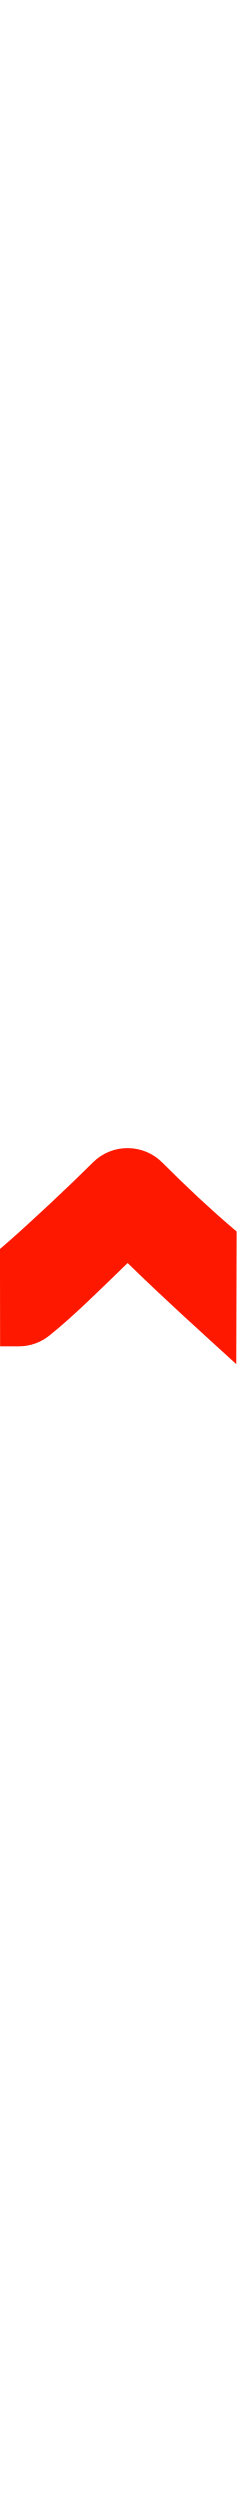
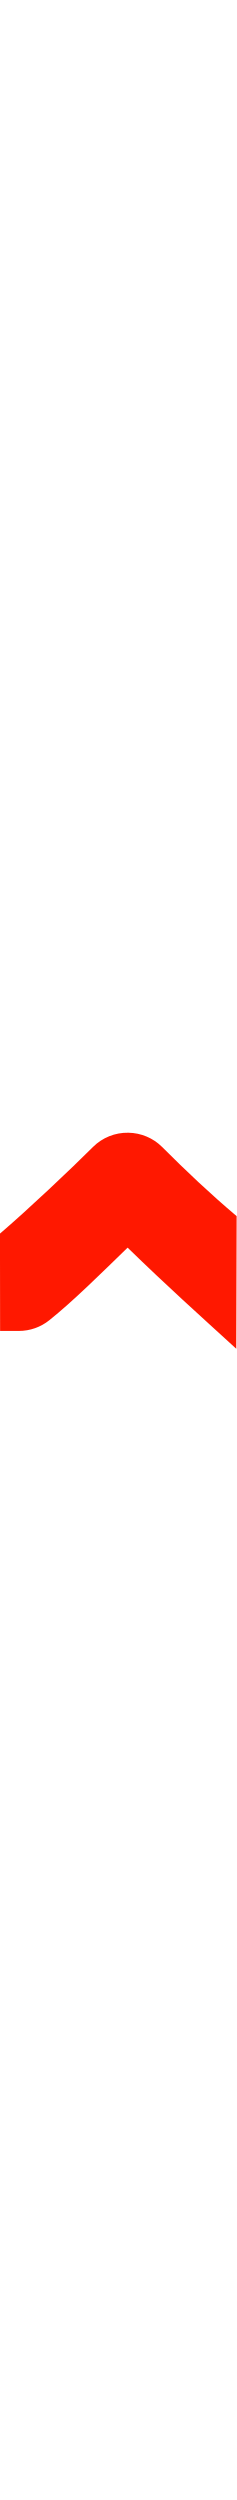
<svg xmlns="http://www.w3.org/2000/svg" width="1.098mm" height="11.597mm" viewBox="0 0 3.89 41.092" id="svg2" version="1.1">
  <defs id="defs4" />
  <g id="layer1" transform="translate(-118.8828,-456.6576)">
    <g id="g4704">
-       <path class="wave fill" style="color:#000000;font-style:normal;font-variant:normal;font-weight:normal;font-stretch:normal;font-size:medium;line-height:normal;font-family:sans-serif;text-indent:0;text-align:start;text-decoration:none;text-decoration-line:none;text-decoration-style:solid;text-decoration-color:#000000;letter-spacing:normal;word-spacing:normal;text-transform:none;direction:ltr;block-progression:tb;writing-mode:lr-tb;baseline-shift:baseline;text-anchor:start;white-space:normal;clip-rule:nonzero;display:inline;overflow:visible;visibility:visible;opacity:1;isolation:auto;mix-blend-mode:normal;color-interpolation:sRGB;color-interpolation-filters:linearRGB;solid-color:#000000;solid-opacity:1;fill:#ff1800;fill-opacity:1;fill-rule:evenodd;stroke:none;stroke-width:1.6;stroke-linecap:butt;stroke-linejoin:round;stroke-miterlimit:4;stroke-dasharray:none;stroke-dashoffset:0;stroke-opacity:1;color-rendering:auto;image-rendering:auto;shape-rendering:auto;text-rendering:auto;enable-background:accumulate" d="m 120.992,475.529 c 0.207,0.003 0.406,0.086 0.553,0.232 0.396,0.396 0.785,0.765 1.227,1.139 0,0 -0.006,1.741 -0.006,2.18 -0.643,-0.588 -1.121,-1.015 -1.786,-1.662 -0.433,0.42 -0.892,0.877 -1.287,1.193 -0.142,0.114 -0.318,0.176 -0.5,0.176 l -0.309,0 -0.002,-1.6 c 0.454,-0.388 1.165,-1.06 1.531,-1.426 0.153,-0.152 0.362,-0.236 0.578,-0.232 z" id="path4161-3-27" />
+       <path class="wave fill" style="color:#000000;font-style:normal;font-variant:normal;font-weight:normal;font-stretch:normal;font-size:medium;line-height:normal;font-family:sans-serif;text-indent:0;text-align:start;text-decoration:none;text-decoration-line:none;text-decoration-style:solid;text-decoration-color:#000000;letter-spacing:normal;word-spacing:normal;text-transform:none;direction:ltr;block-progression:tb;writing-mode:lr-tb;baseline-shift:baseline;text-anchor:start;white-space:normal;clip-rule:nonzero;display:inline;overflow:visible;visibility:visible;opacity:1;isolation:auto;mix-blend-mode:normal;color-interpolation:sRGB;color-interpolation-filters:linearRGB;solid-color:#000000;solid-opacity:1;fill:#ff1800;fill-opacity:1;fill-rule:evenodd;stroke:none;stroke-width:1.6;stroke-linecap:butt;stroke-linejoin:round;stroke-miterlimit:4;stroke-dasharray:none;stroke-dashoffset:0;stroke-opacity:1;color-rendering:auto;image-rendering:auto;shape-rendering:auto;text-rendering:auto;enable-background:accumulate" d="m 120.992,475.276 c 0.207,0.003 0.406,0.086 0.553,0.232 0.396,0.396 0.785,0.765 1.227,1.139 0,0 -0.006,1.741 -0.006,2.18 -0.643,-0.588 -1.121,-1.015 -1.786,-1.662 -0.433,0.42 -0.892,0.877 -1.287,1.193 -0.142,0.114 -0.318,0.176 -0.5,0.176 l -0.309,0 -0.002,-1.6 c 0.454,-0.388 1.165,-1.06 1.531,-1.426 0.153,-0.152 0.362,-0.236 0.578,-0.232 z" id="path4161-3-27" />
    </g>
  </g>
</svg>
